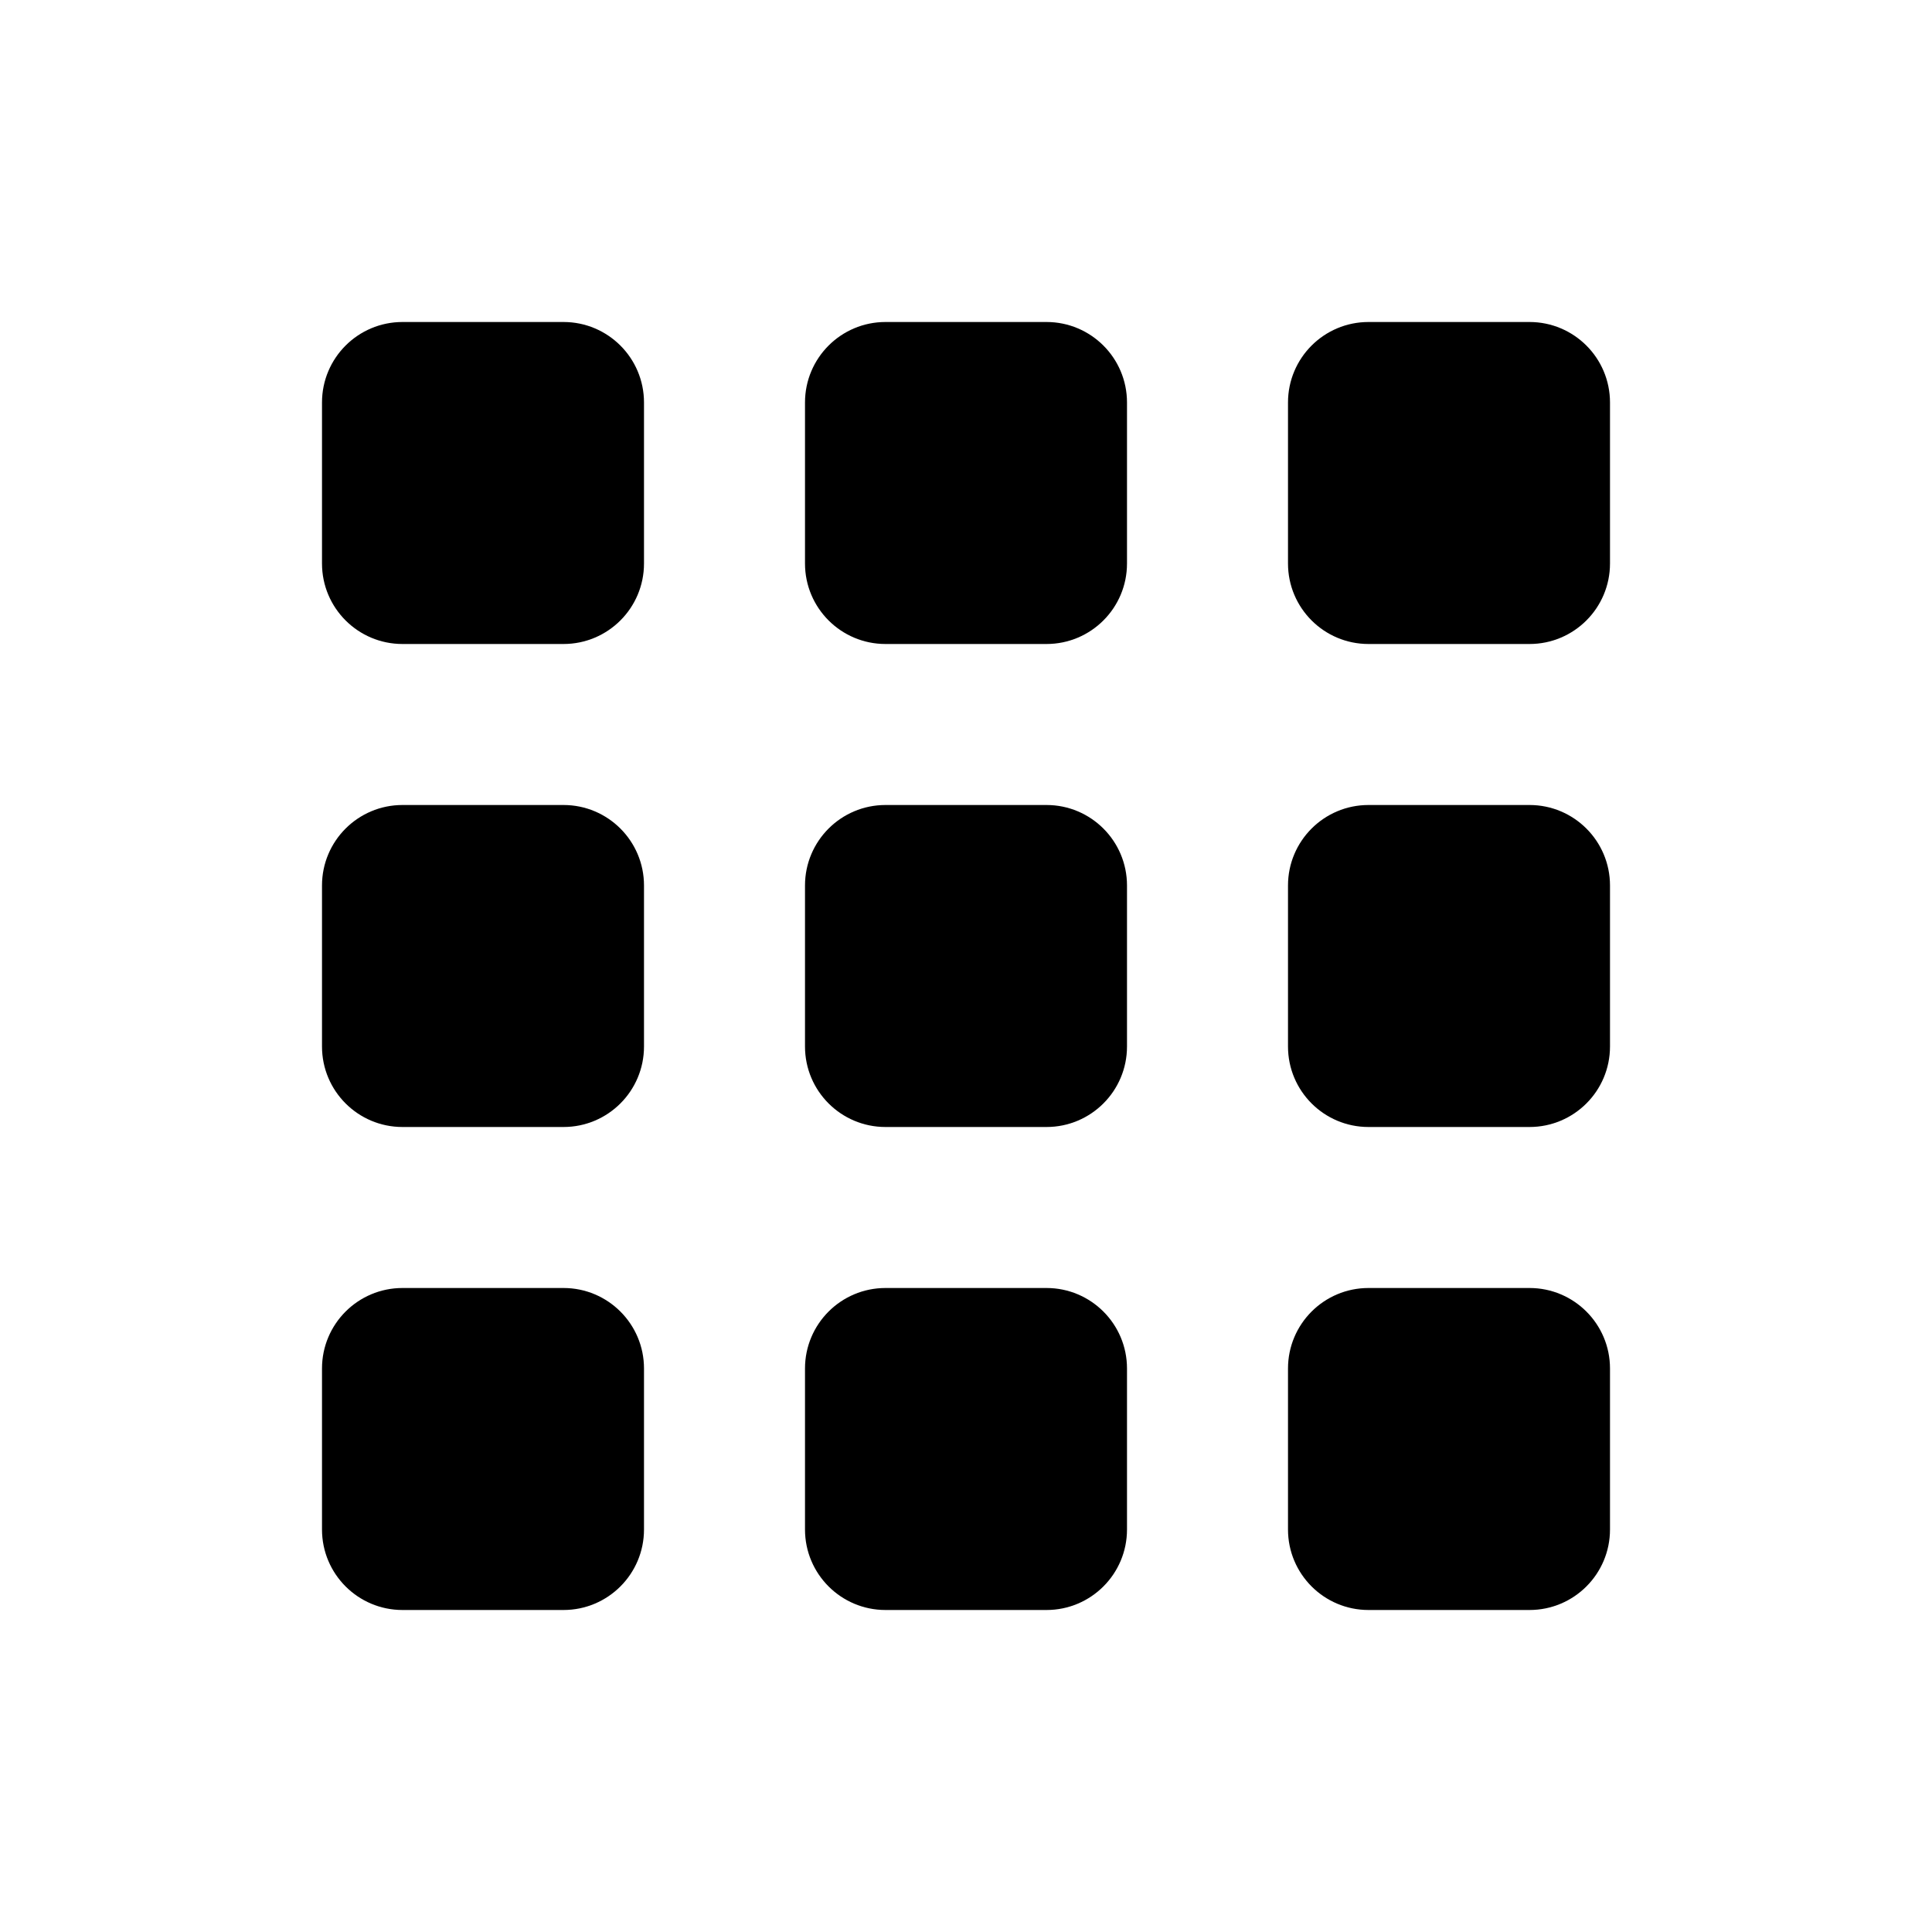
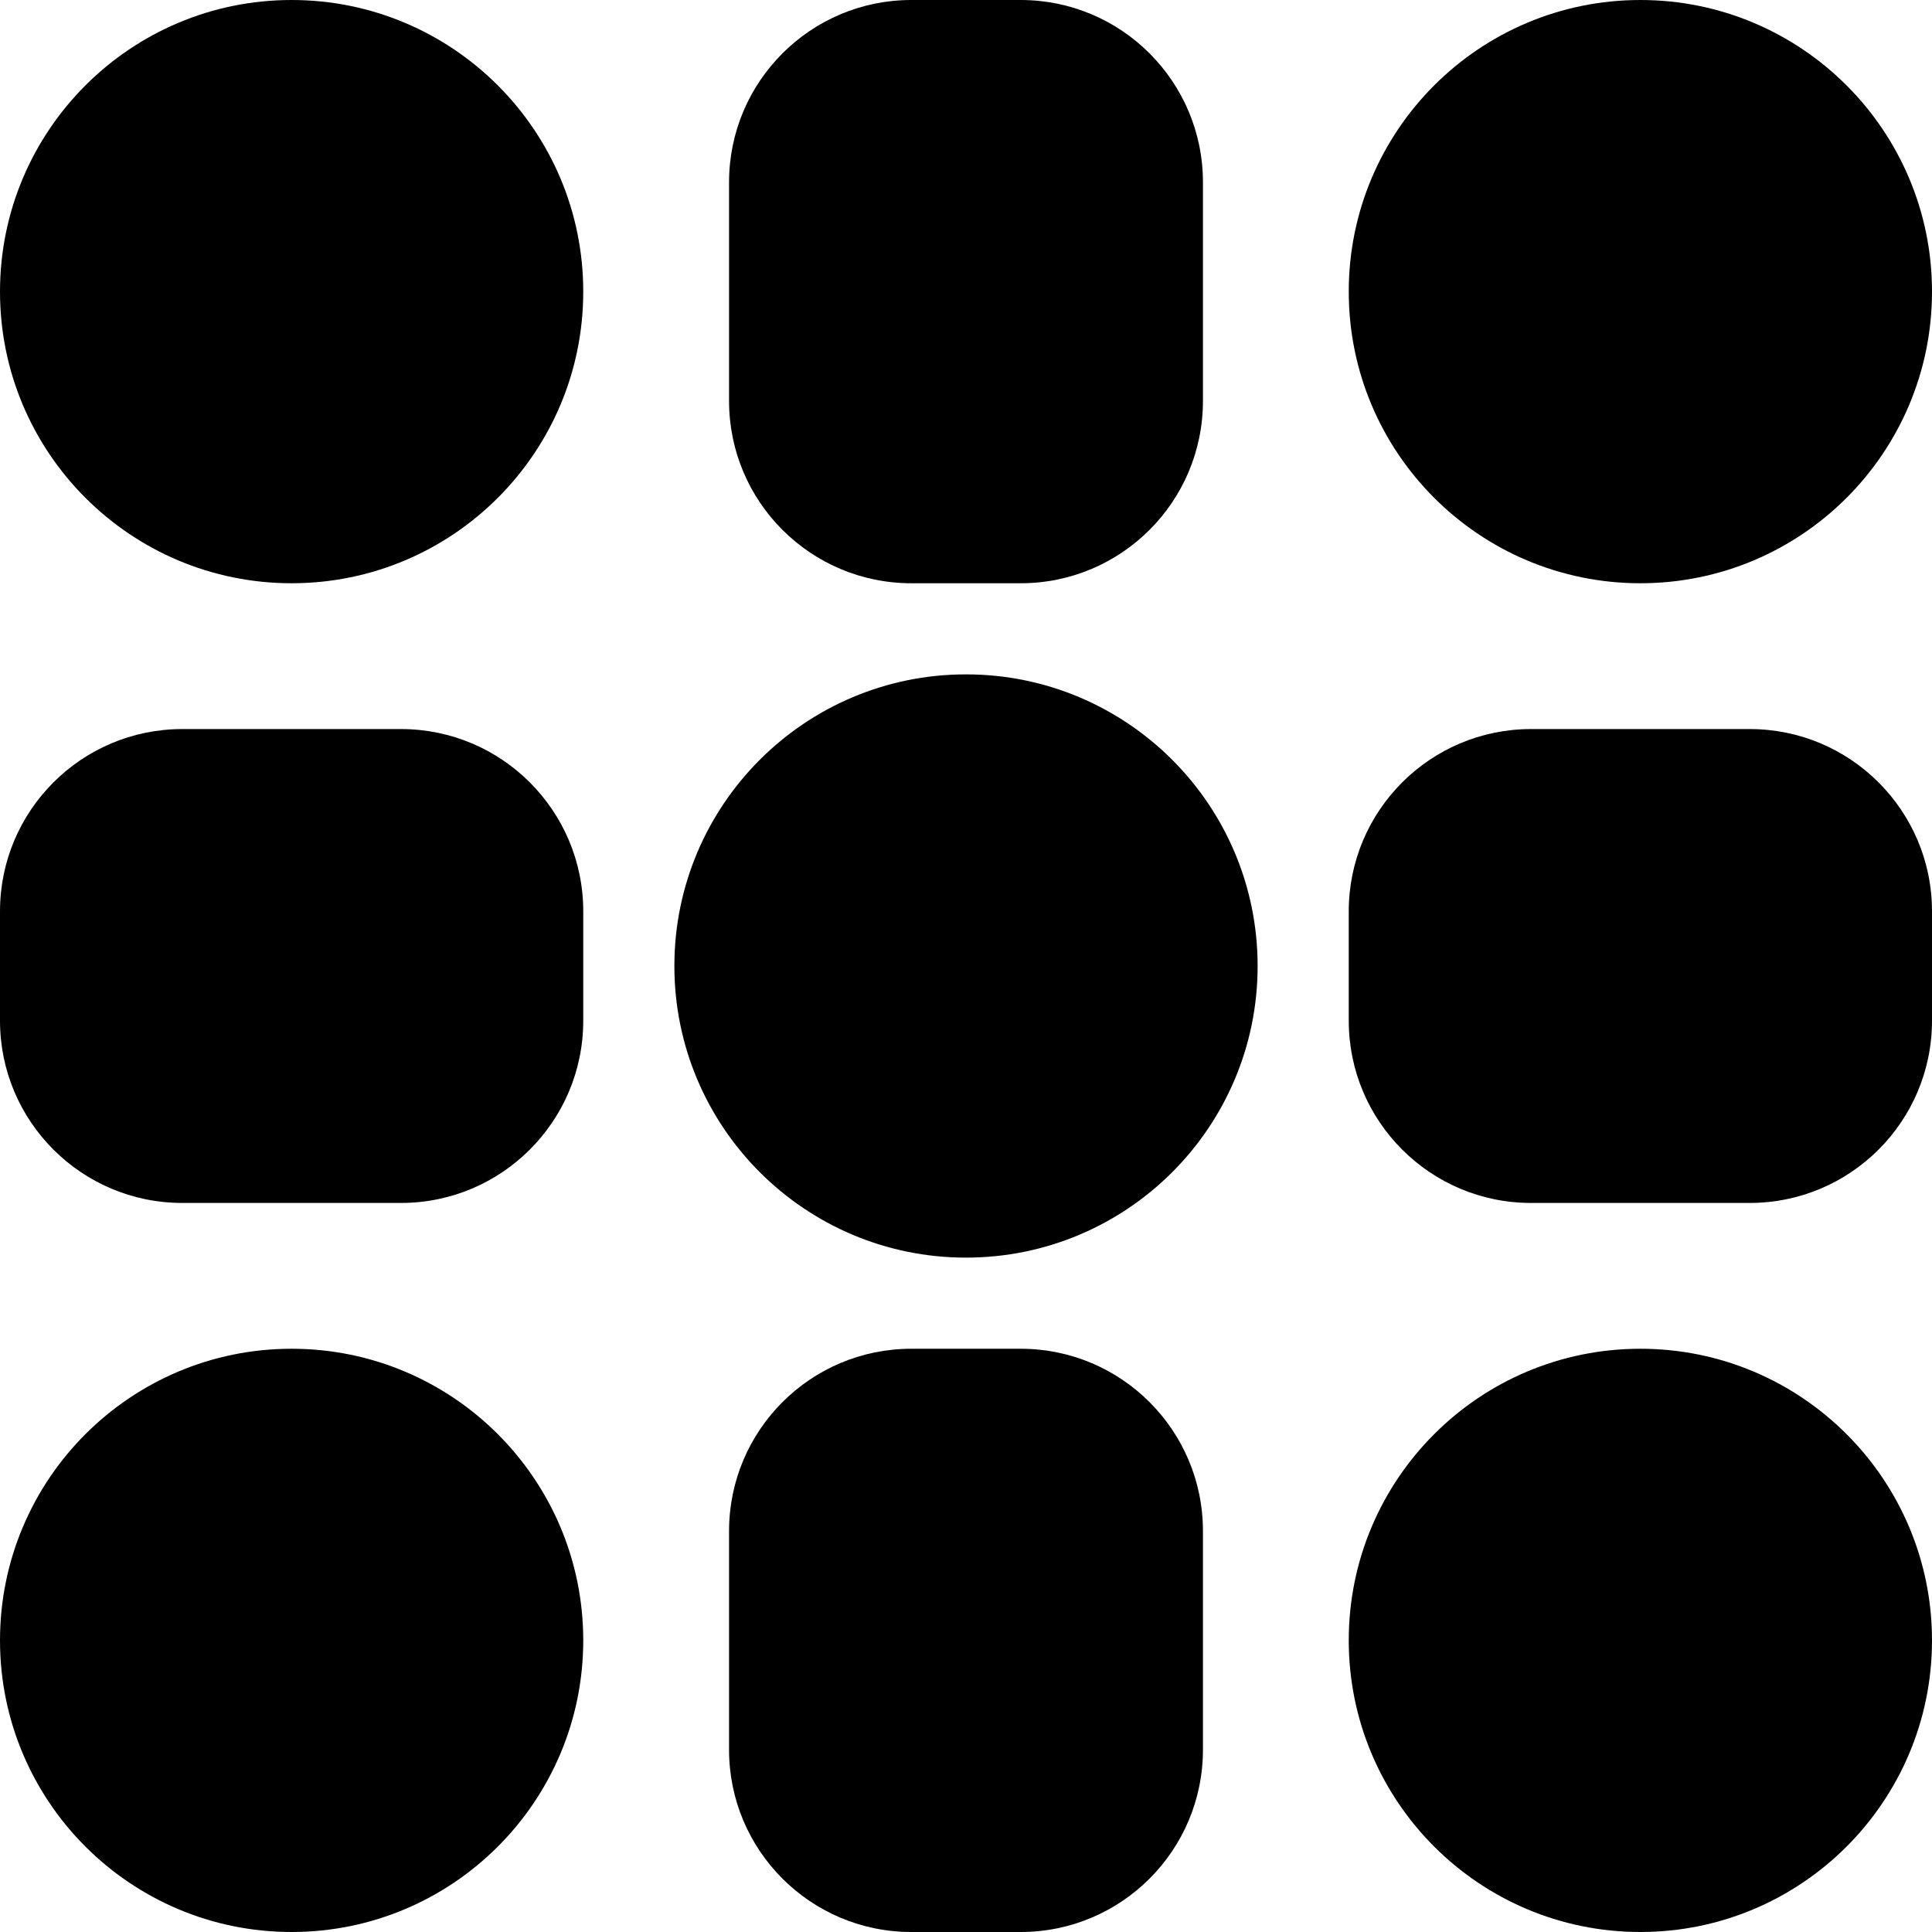
- <svg xmlns="http://www.w3.org/2000/svg" width="800px" height="800px" viewBox="0 0 24 24" version="1.1">
-   <g id="Bento-Menu" stroke="none" stroke-width="1" fill="none" fill-rule="evenodd">
-     <rect id="Container" x="0" y="0" width="24" height="24">
- 
- </rect>
-     <rect id="shape-1" fill="currentColor" x="16" y="4" width="4" height="4" rx="1">
- 
- </rect>
-     <rect id="shape-2" fill="currentColor" x="10" y="4" width="4" height="4" rx="1">
- 
- </rect>
-     <rect id="shape-3" fill="currentColor" x="16" y="10" width="4" height="4" rx="1">
- 
- </rect>
-     <rect id="shape-4" fill="currentColor" x="10" y="10" width="4" height="4" rx="1">
- 
- </rect>
-     <rect id="shape-5" fill="currentColor" x="16" y="16" width="4" height="4" rx="1">
- 
- </rect>
-     <rect id="shape-6" fill="currentColor" x="10" y="16" width="4" height="4" rx="1">
- 
- </rect>
-     <rect id="shape-7" fill="currentColor" x="4" y="4" width="4" height="4" rx="1">
- 
- </rect>
-     <rect id="shape-8" fill="currentColor" x="4" y="10" width="4" height="4" rx="1">
- 
- </rect>
-     <rect id="shape-9" fill="currentColor" x="4" y="16" width="4" height="4" rx="1">
- 
- </rect>
-   </g>
+ <svg xmlns="http://www.w3.org/2000/svg" viewBox="0 0 106 106" fill="none">
+   <rect width="32" height="32" rx="16" fill="currentColor" />
+   <rect y="40" width="32" height="26" rx="10" fill="currentColor" />
+   <rect y="74" width="32" height="32" rx="16" fill="currentColor" />
+   <rect x="40" width="26" height="32" rx="10" fill="currentColor" />
+   <rect x="37" y="37" width="32" height="32" rx="16" fill="currentColor" />
+   <rect x="40" y="74" width="26" height="32" rx="10" fill="currentColor" />
+   <rect x="74" width="32" height="32" rx="16" fill="currentColor" />
+   <rect x="74" y="40" width="32" height="26" rx="10" fill="currentColor" />
+   <rect x="74" y="74" width="32" height="32" rx="16" fill="currentColor" />
</svg>
